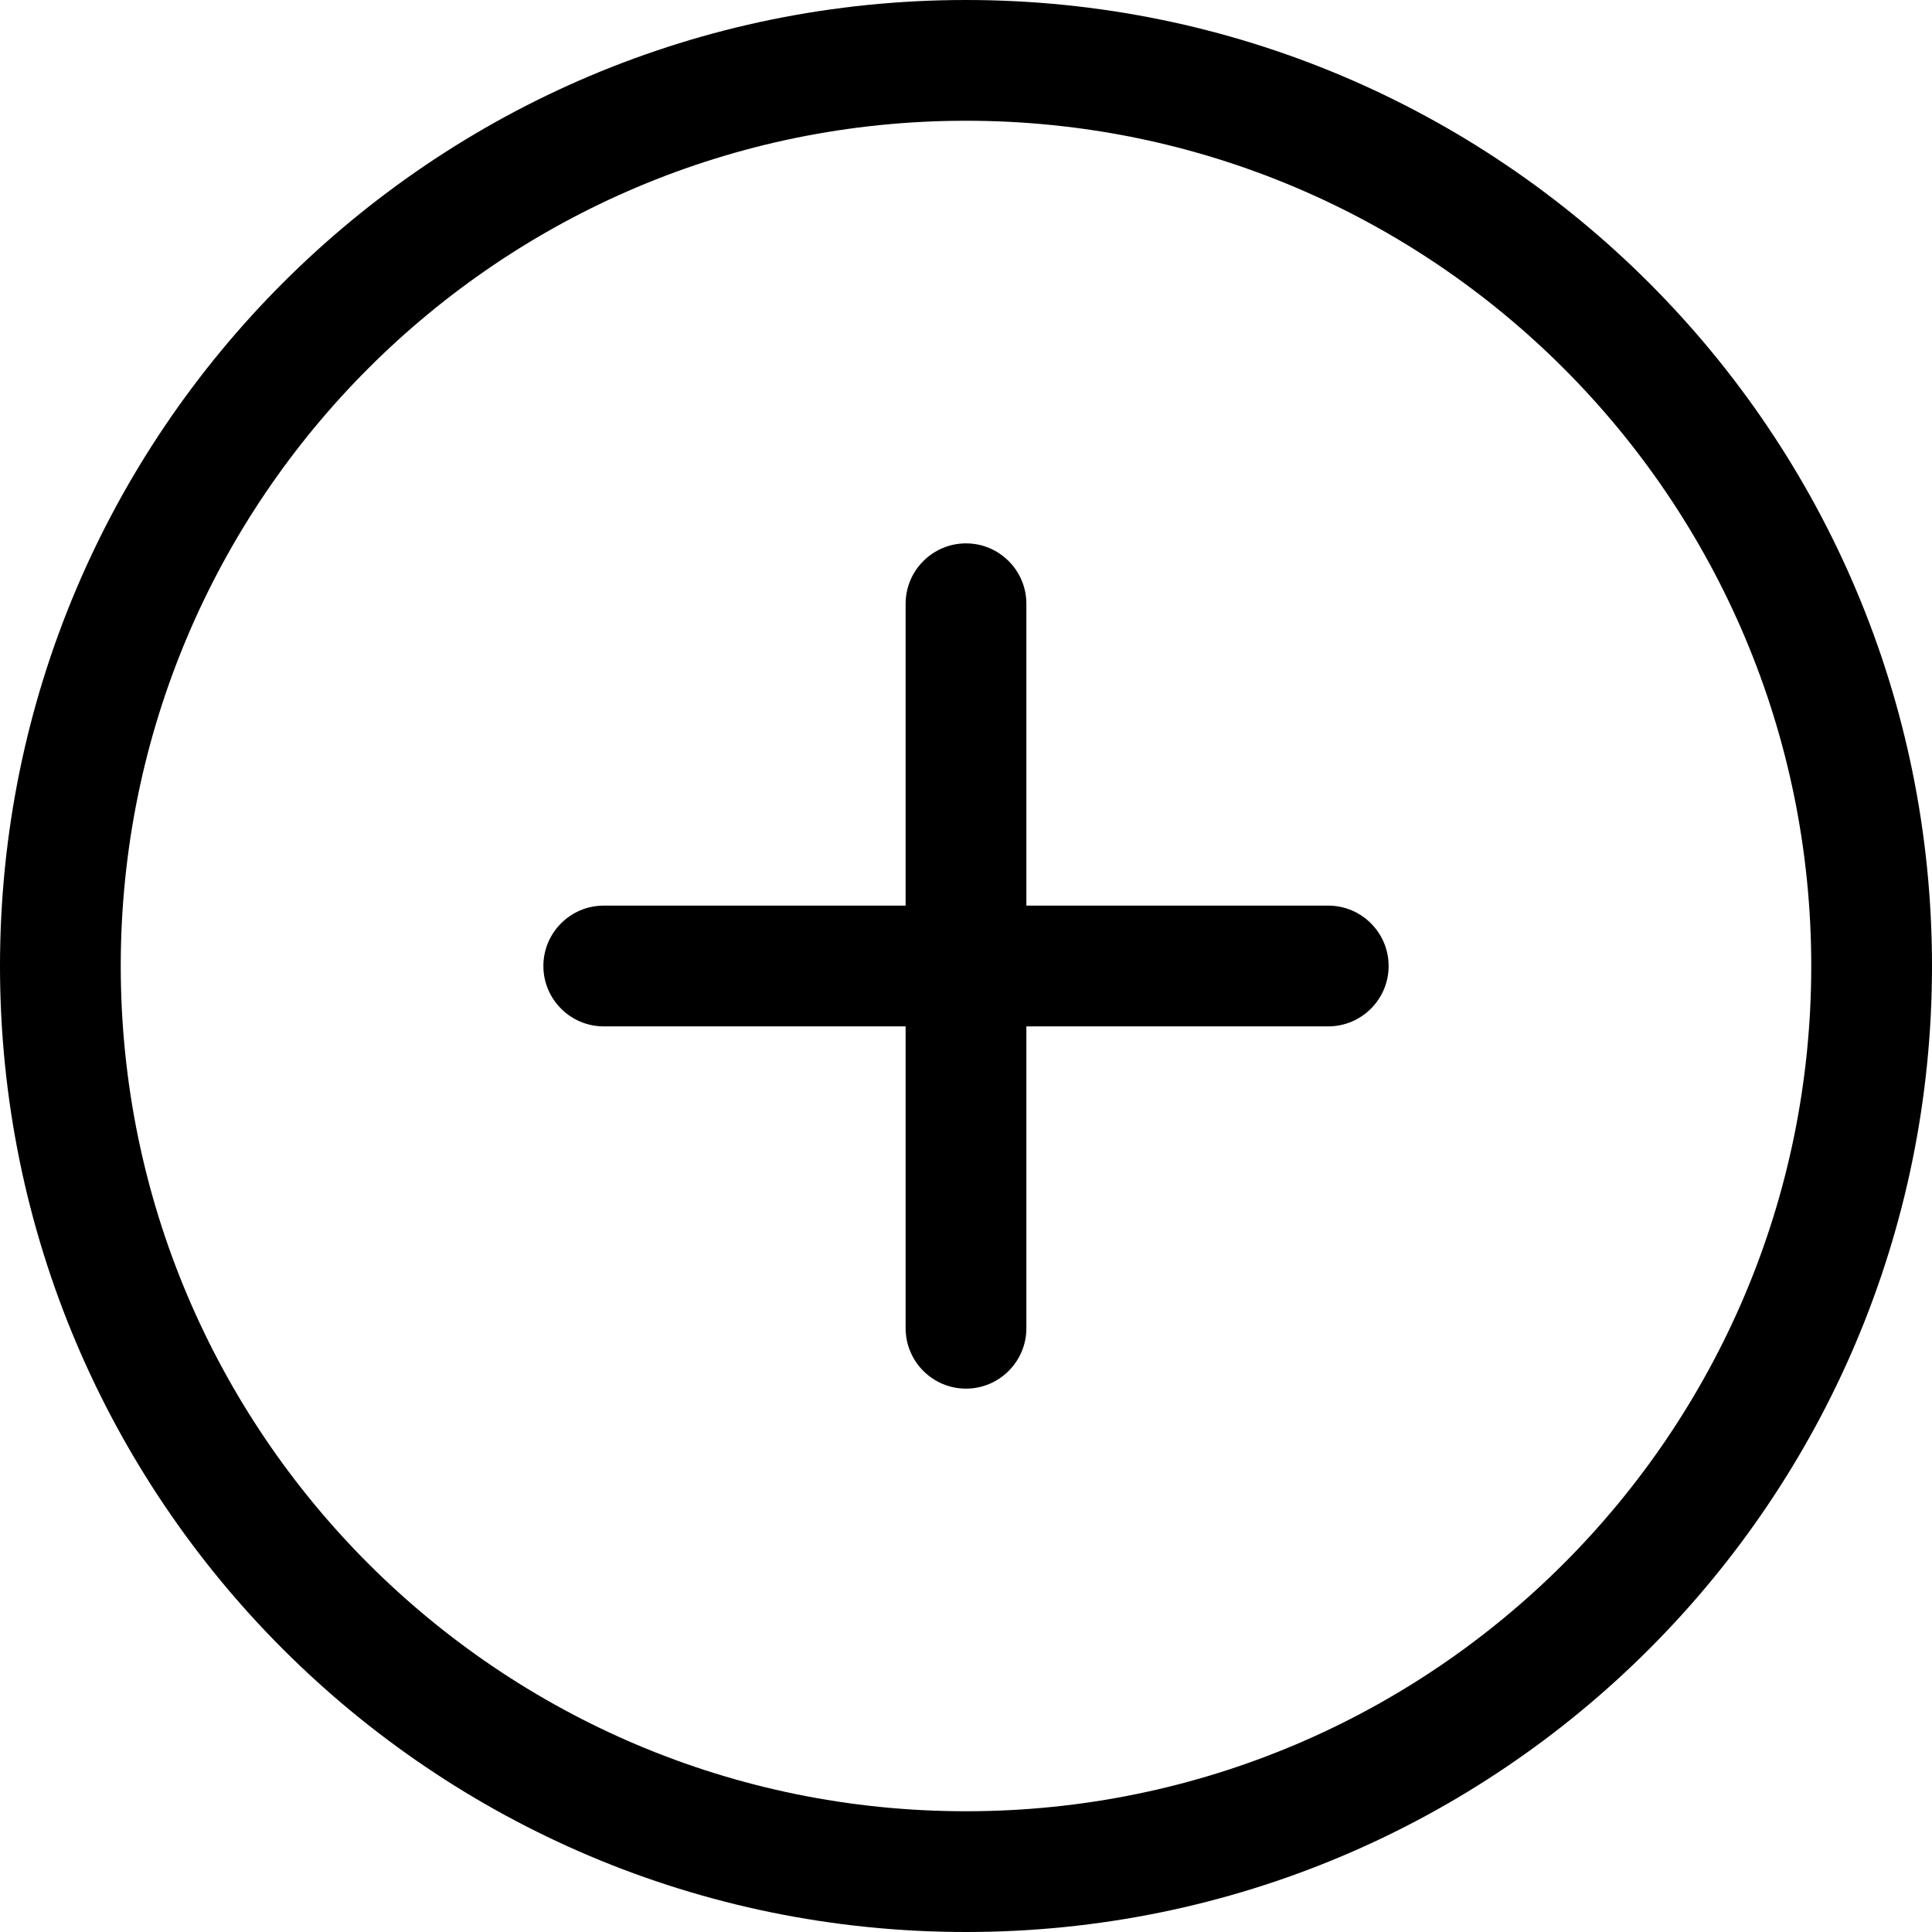
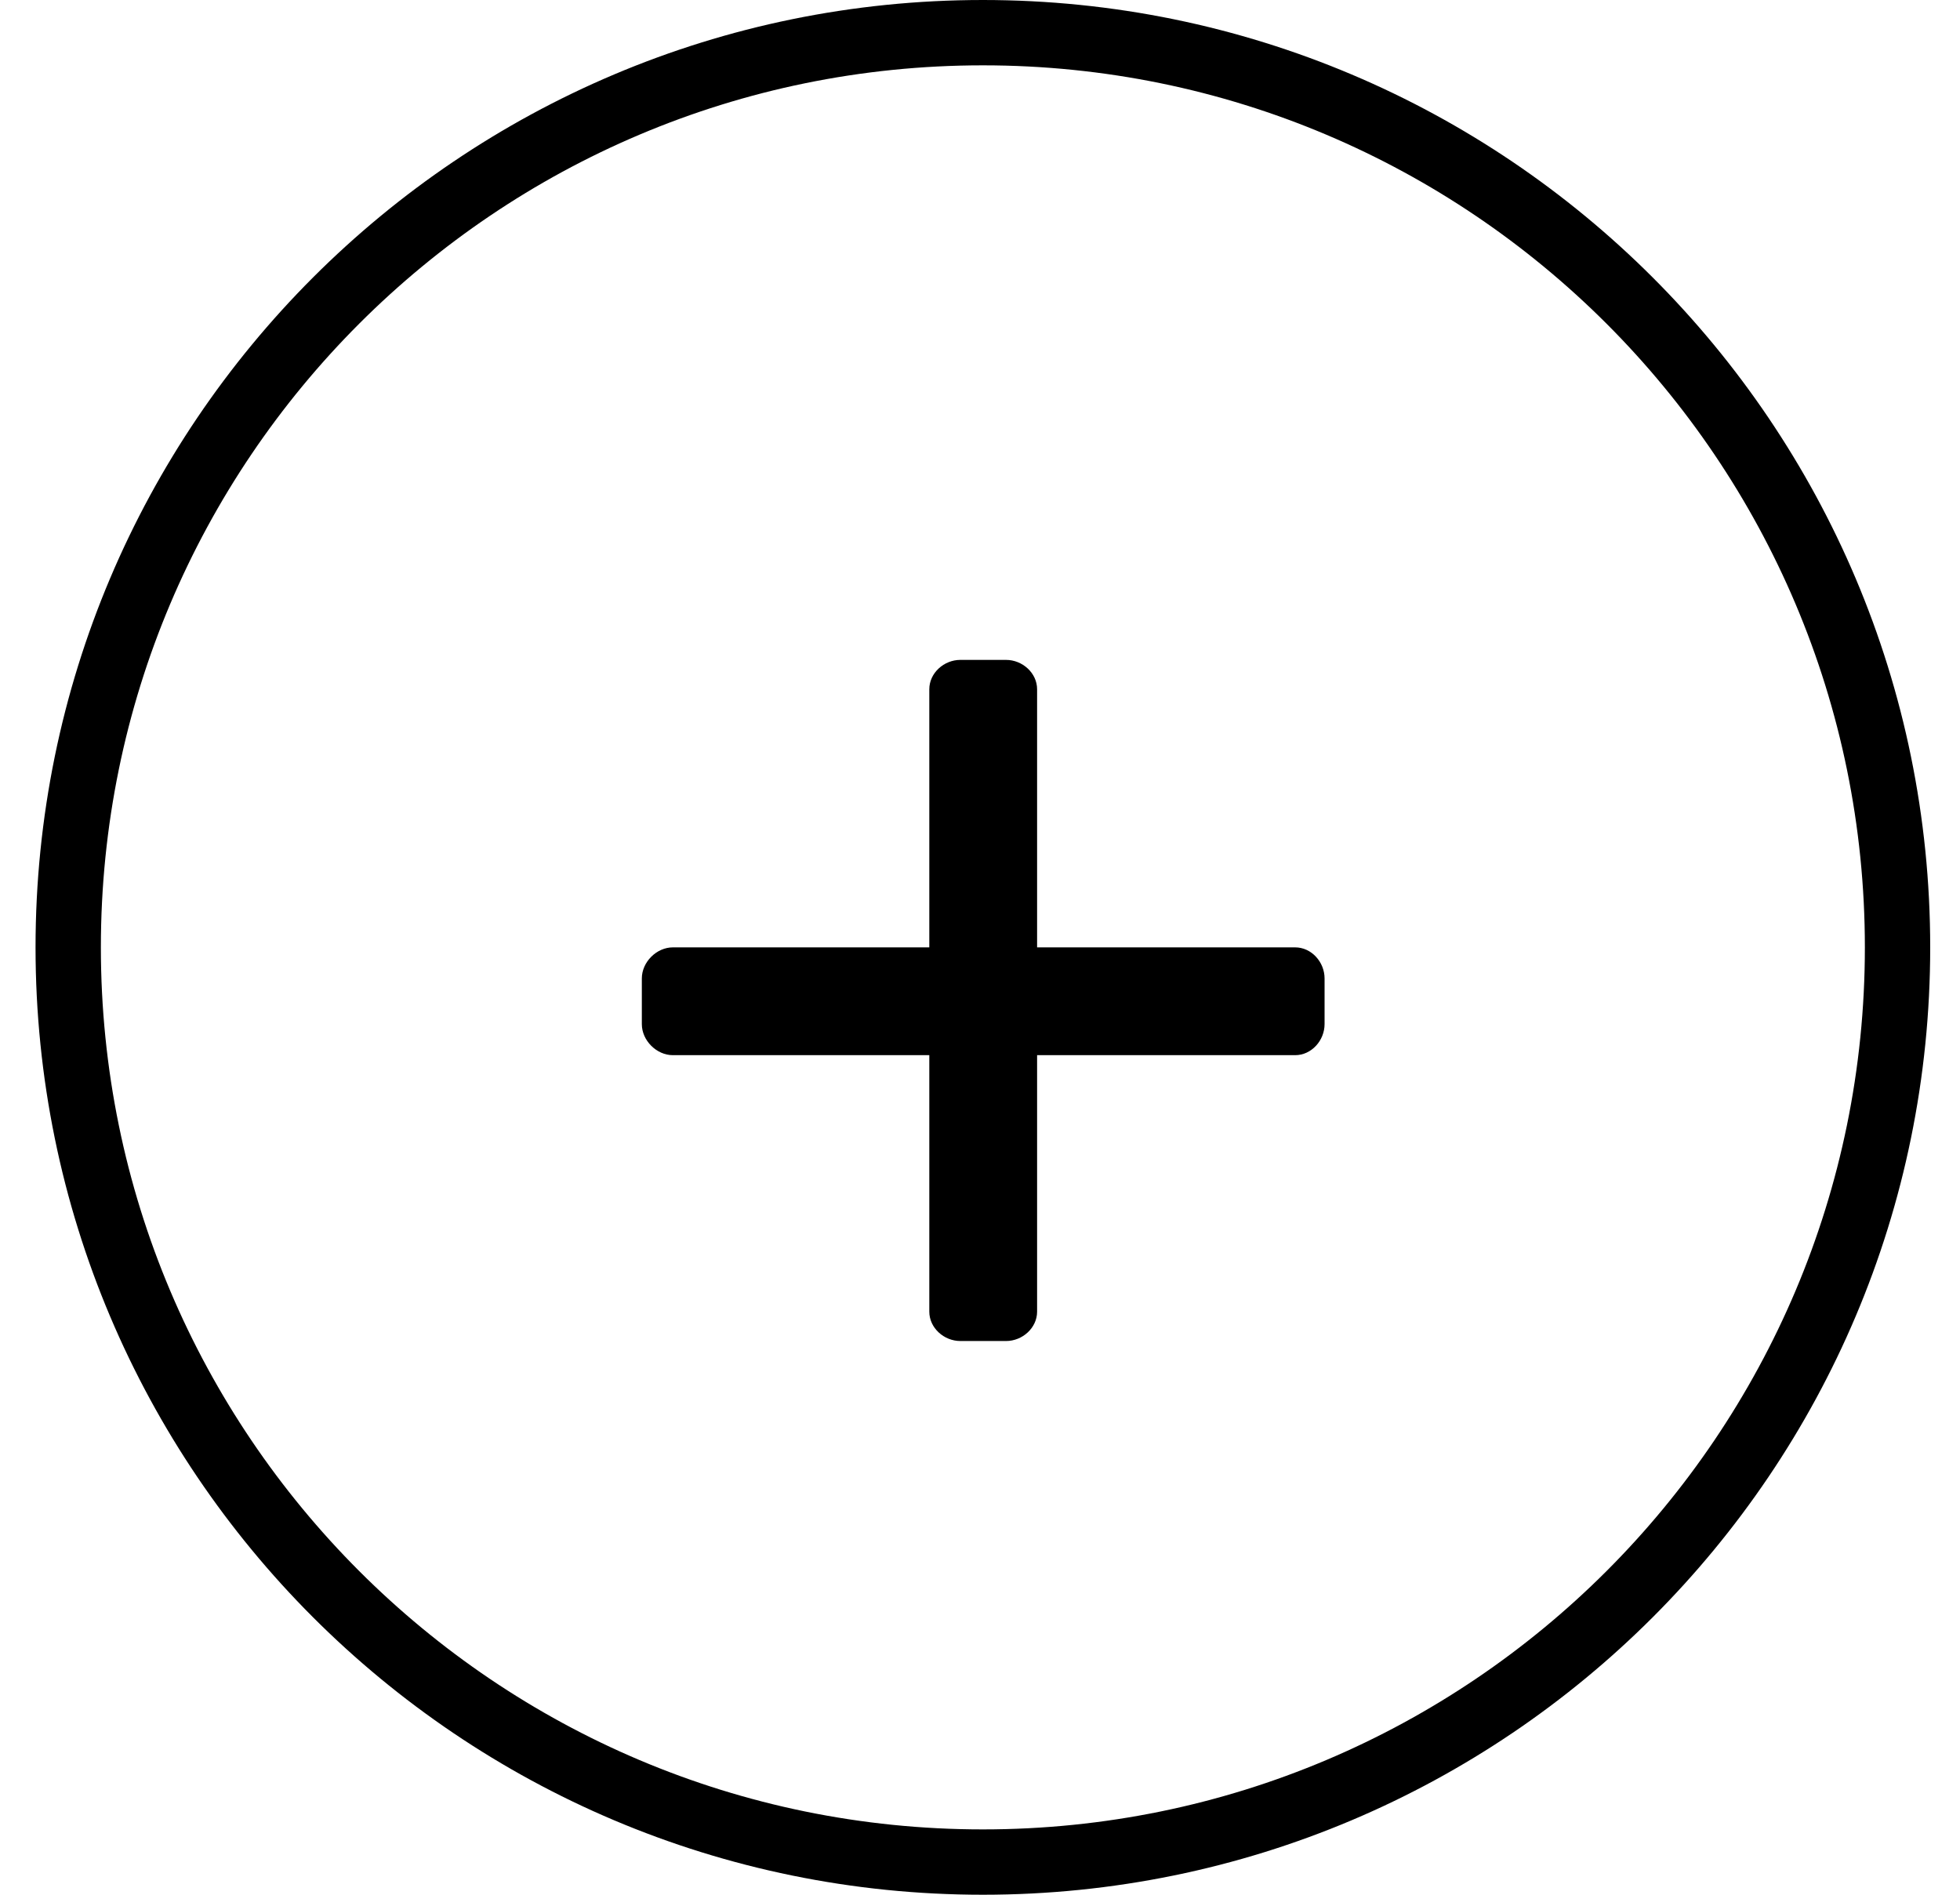
- <svg xmlns="http://www.w3.org/2000/svg" width="800px" height="800px" viewBox="0 0 32 32" version="1.1">
-   <defs>
- 
- </defs>
-   <g id="Page-1" stroke="none" stroke-width="1" fill="none" fill-rule="evenodd">
-     <g id="Icon-Set" transform="translate(-464, -1087)" fill="#000000">
-       <path d="M480,1117 C472.268,1117 466,1110.73 466,1103 C466,1095.27 472.268,1089 480,1089 C487.732,1089 494,1095.27 494,1103 C494,1110.73 487.732,1117 480,1117 L480,1117 Z M480,1087 C471.163,1087 464,1094.16 464,1103 C464,1111.84 471.163,1119 480,1119 C488.837,1119 496,1111.84 496,1103 C496,1094.16 488.837,1087 480,1087 L480,1087 Z M486,1102 L481,1102 L481,1097 C481,1096.45 480.553,1096 480,1096 C479.447,1096 479,1096.45 479,1097 L479,1102 L474,1102 C473.447,1102 473,1102.45 473,1103 C473,1103.55 473.447,1104 474,1104 L479,1104 L479,1109 C479,1109.55 479.447,1110 480,1110 C480.553,1110 481,1109.55 481,1109 L481,1104 L486,1104 C486.553,1104 487,1103.55 487,1103 C487,1102.45 486.553,1102 486,1102 L486,1102 Z" id="plus-circle">
- 
- </path>
-     </g>
-   </g>
+ <svg xmlns="http://www.w3.org/2000/svg" width="30" height="29" viewBox="0 0 30 29" fill="none">
+   <path d="M14.224 20.075V16.15H10.299C10.049 16.15 9.824 15.925 9.824 15.675V14.975C9.824 14.725 10.049 14.5 10.299 14.5H14.224V10.55C14.224 10.3 14.449 10.1 14.699 10.1H15.399C15.649 10.1 15.874 10.3 15.874 10.55V14.5H19.824C20.074 14.5 20.274 14.725 20.274 14.975V15.675C20.274 15.925 20.074 16.15 19.824 16.15H15.874V20.075C15.874 20.325 15.649 20.525 15.399 20.525H14.699C14.449 20.525 14.224 20.325 14.224 20.075Z" fill="black" />
+   <rect x="1.044" y="0.5" width="28" height="28" rx="14" stroke="black" />
</svg>
